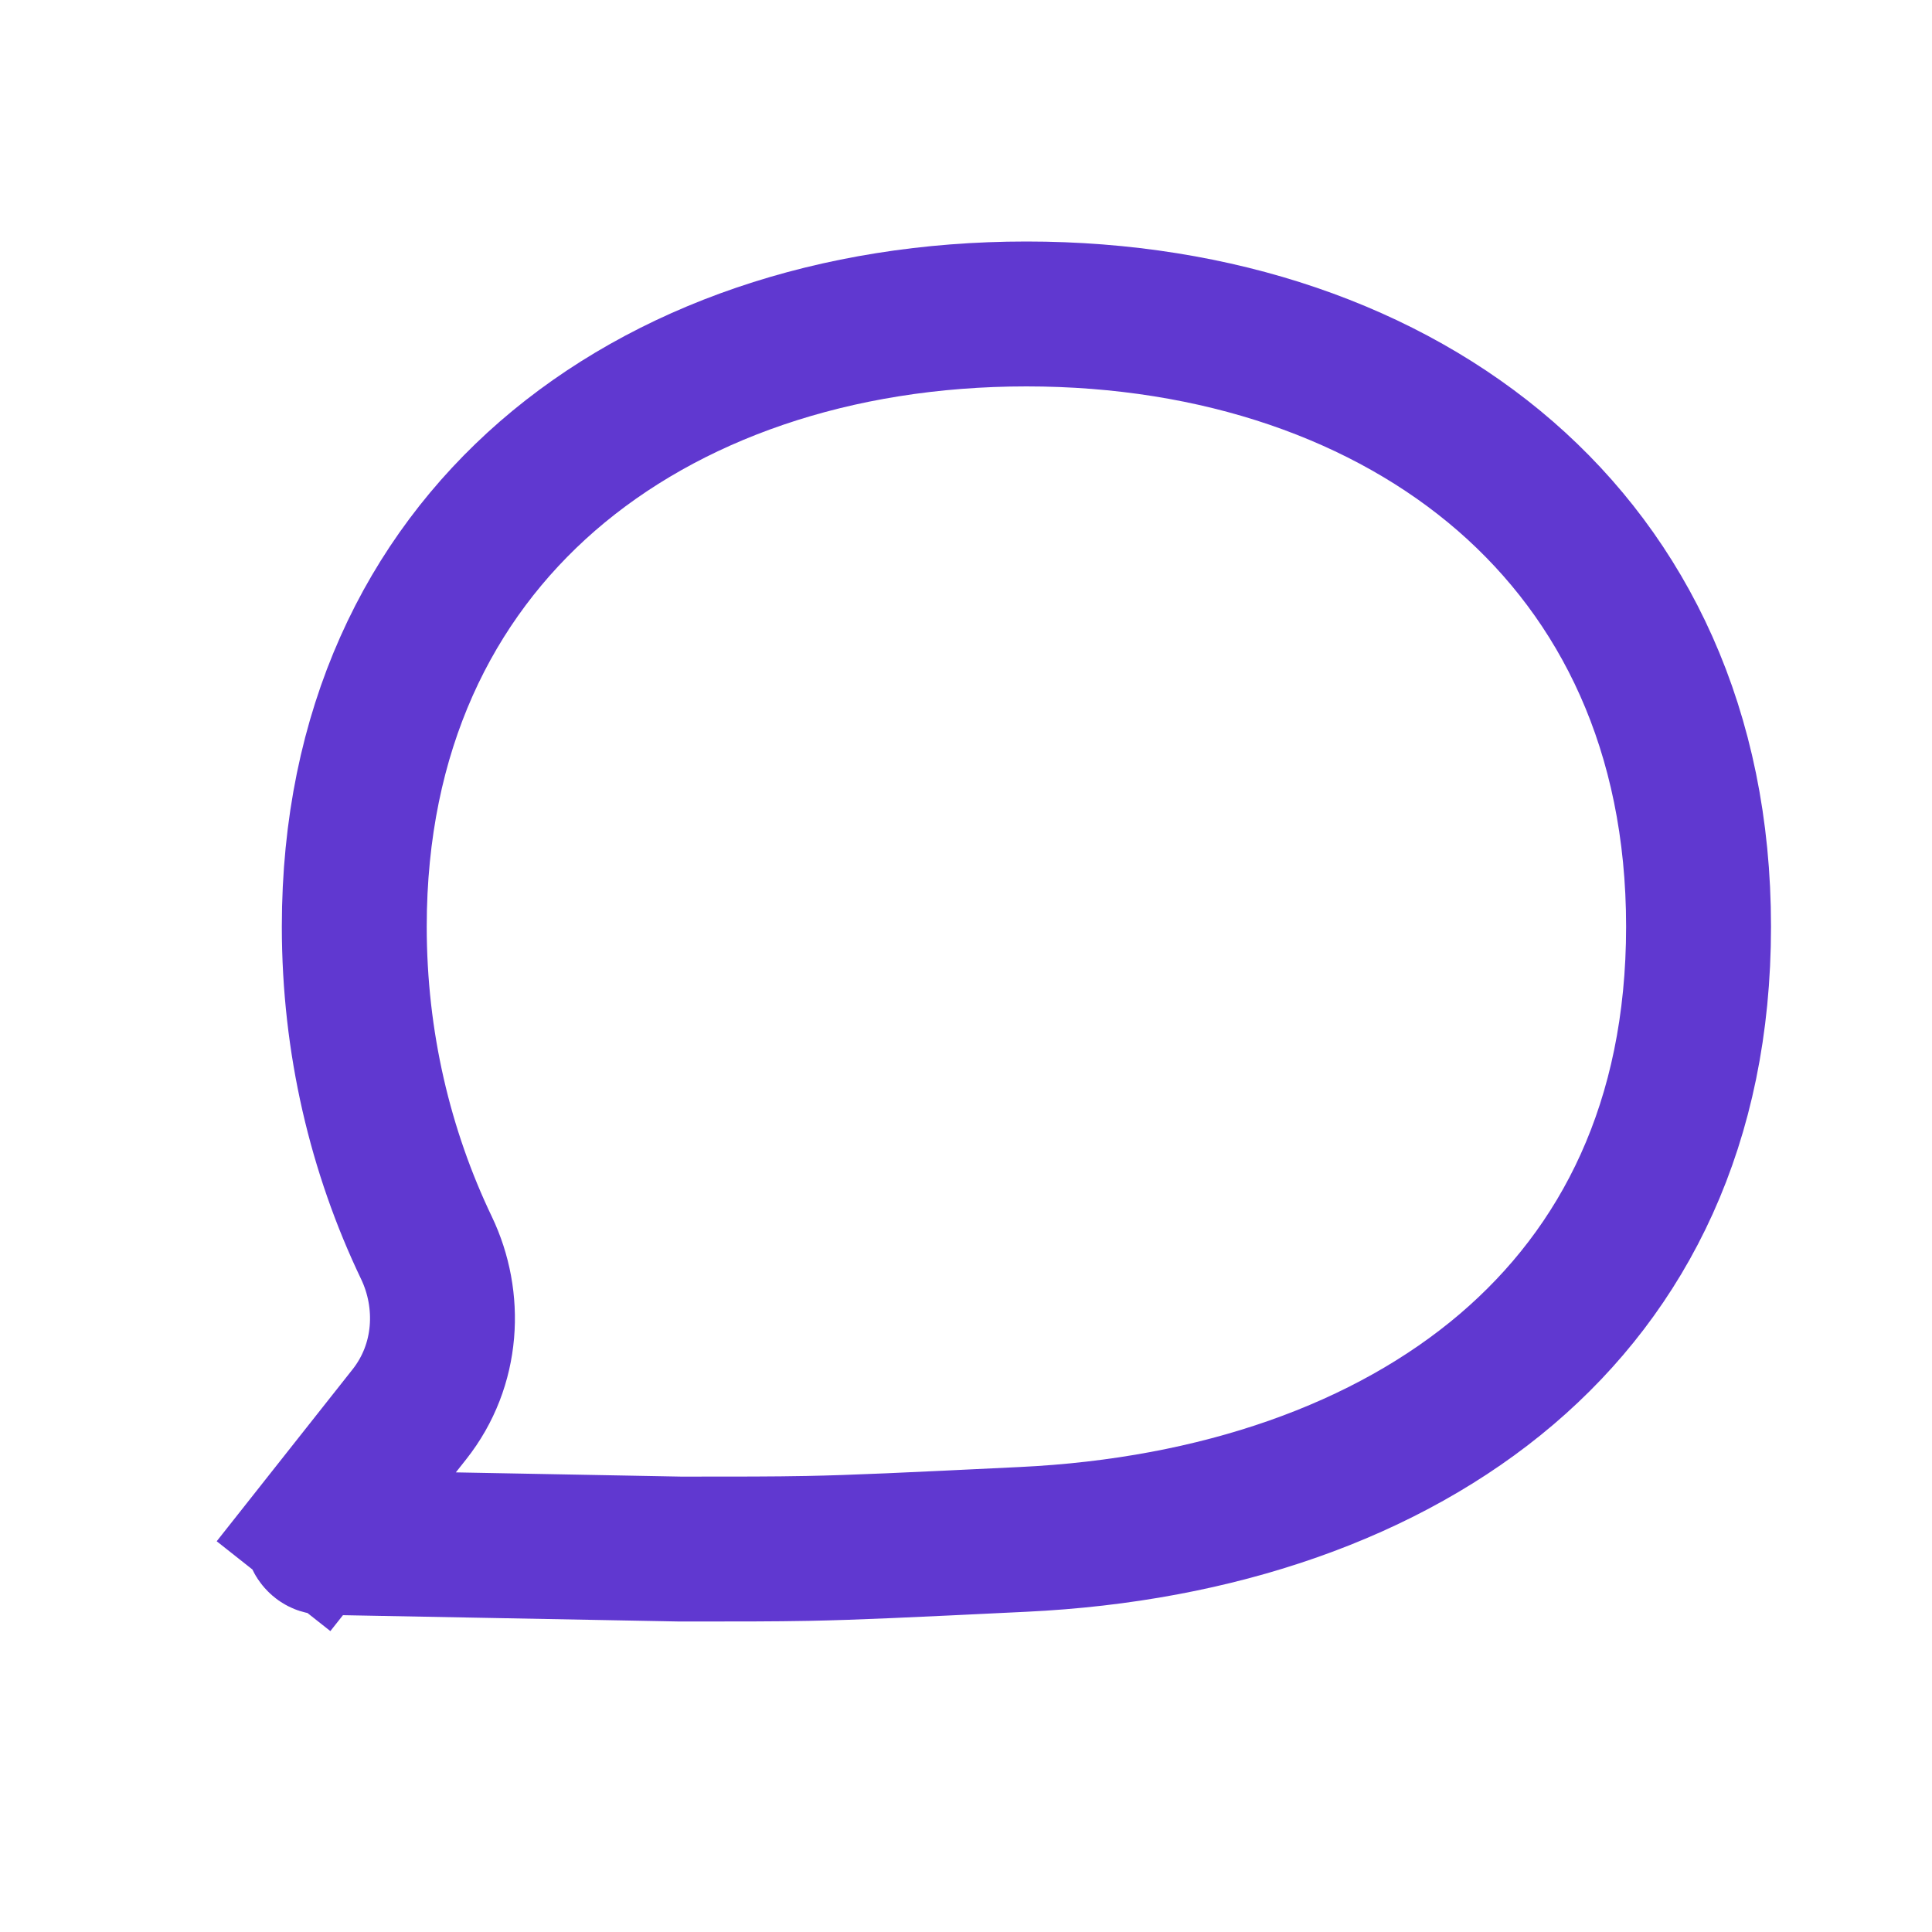
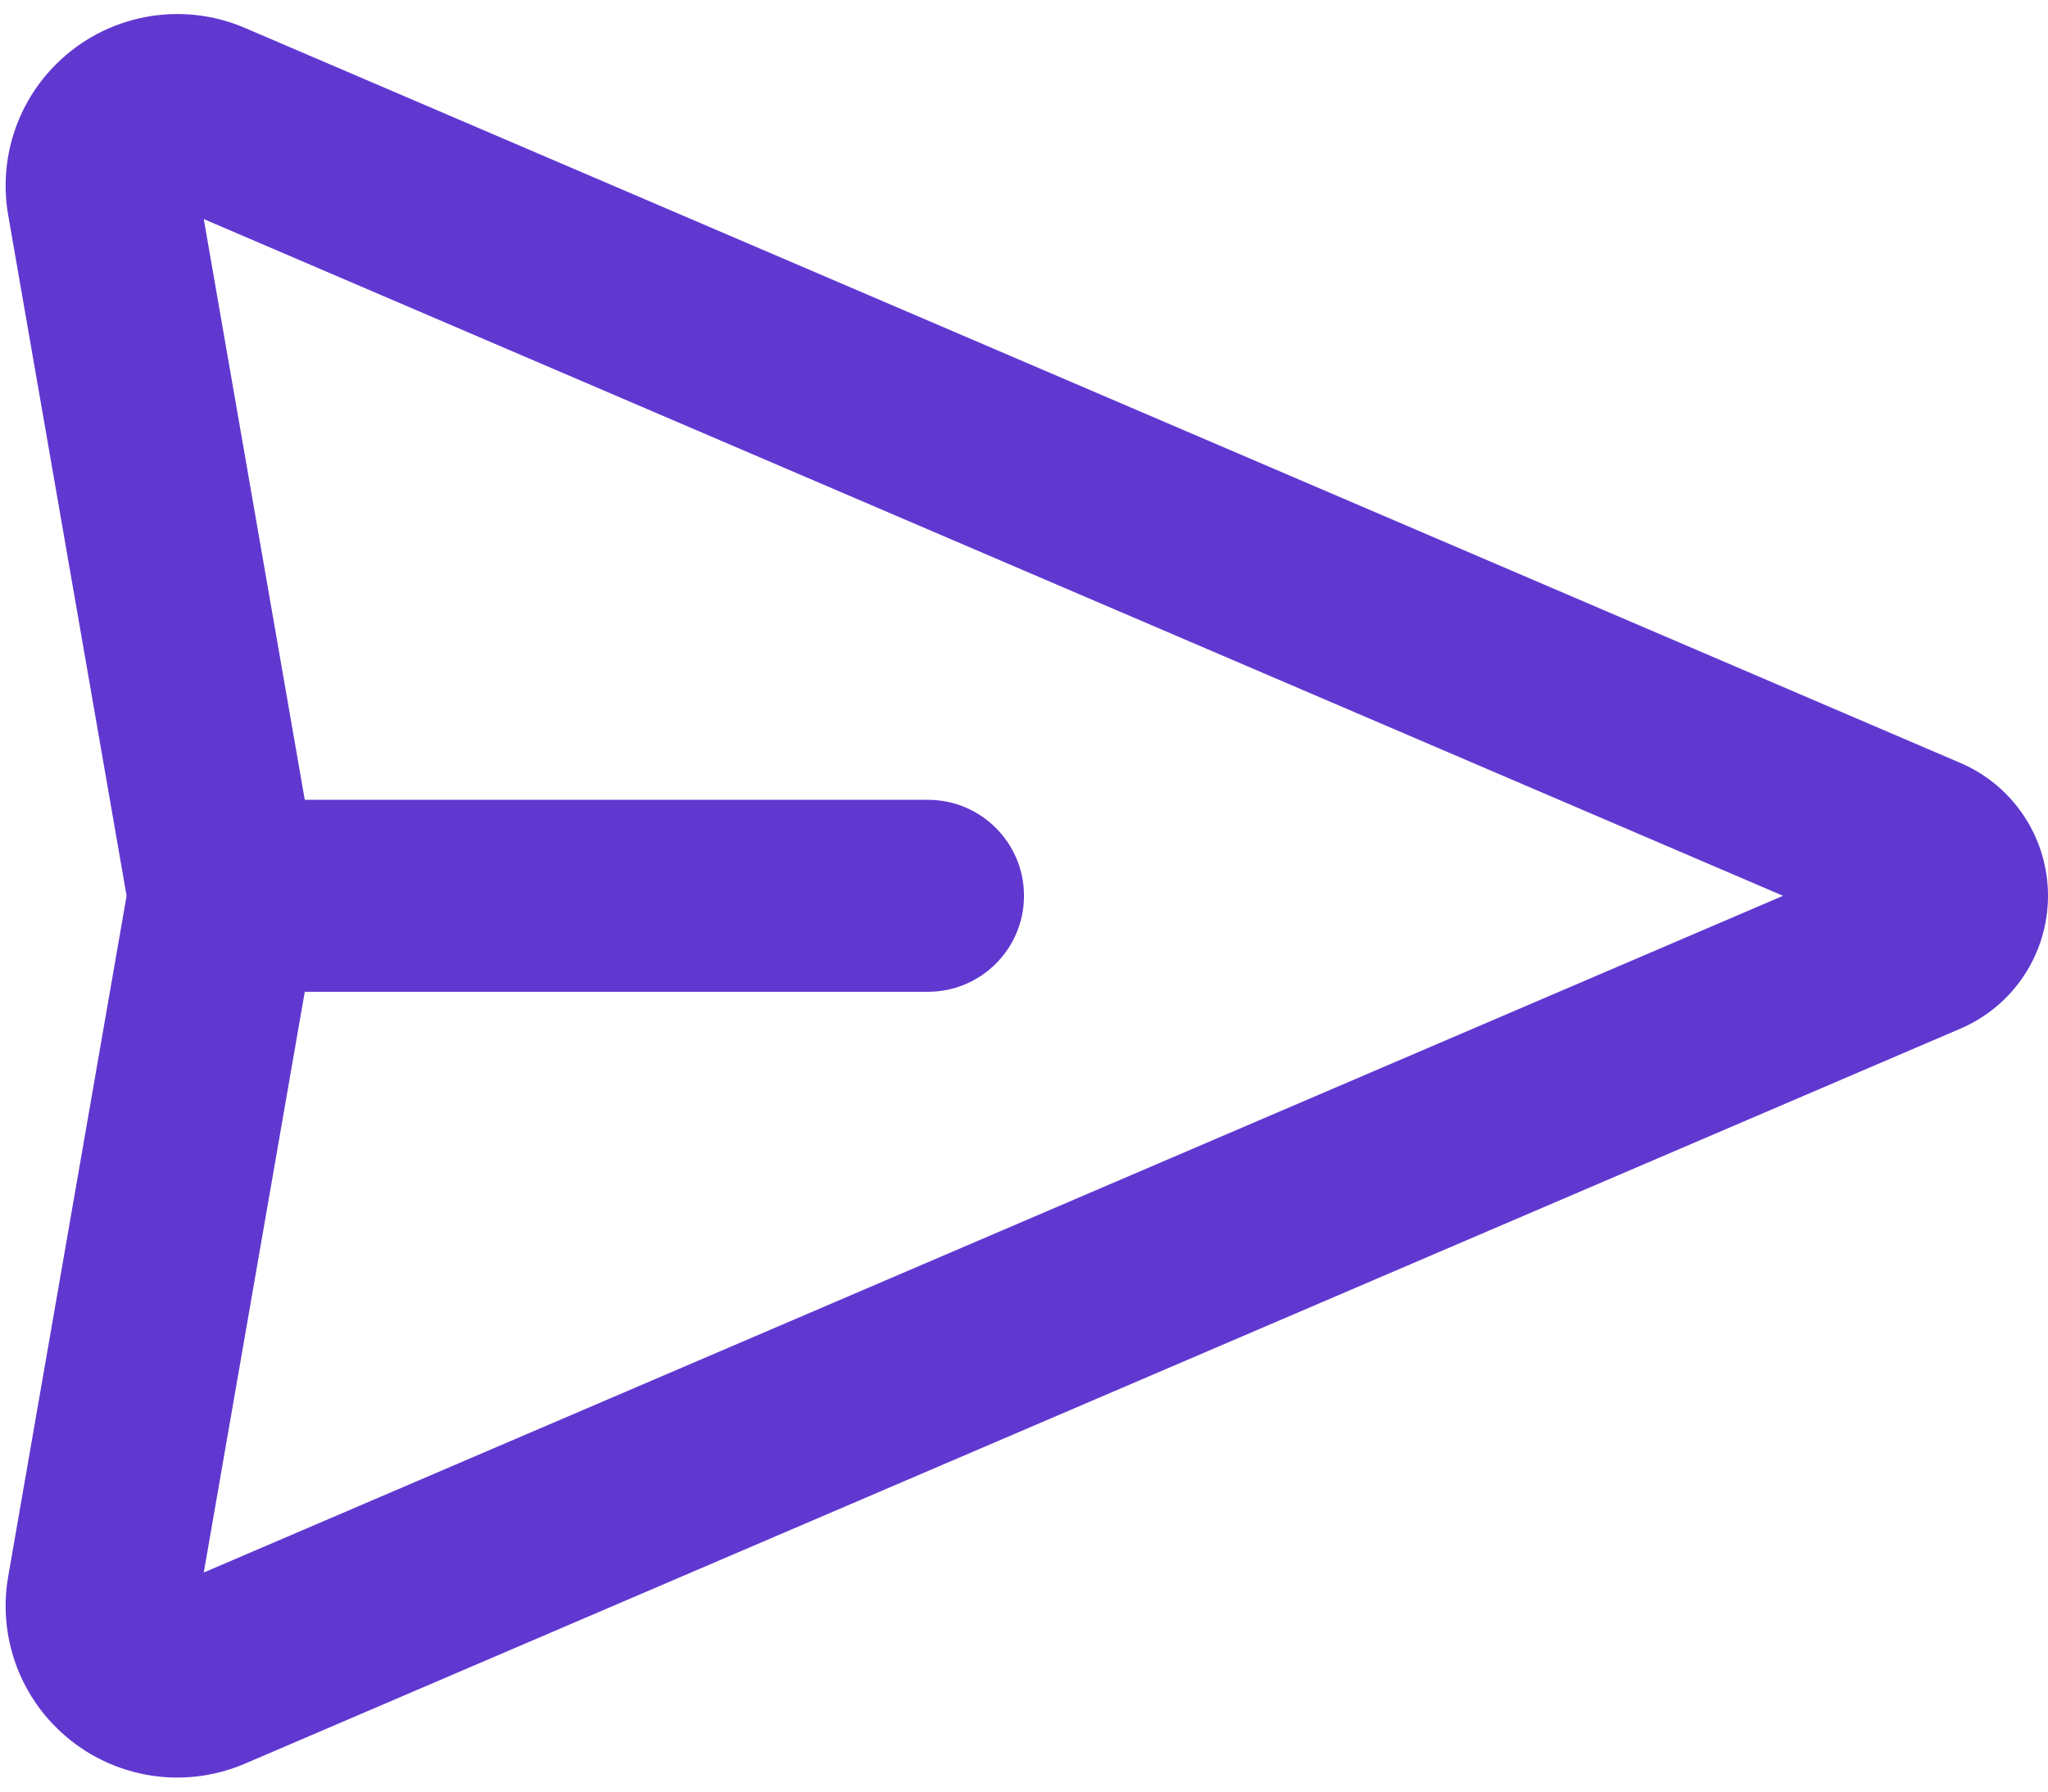
- <svg xmlns="http://www.w3.org/2000/svg" width="24" height="24" viewBox="0 0 24 24" fill="none">
-   <path d="M4.033 19.16C4.003 19.16 3.989 19.152 3.98 19.146C3.968 19.138 3.954 19.124 3.944 19.103C3.935 19.082 3.932 19.062 3.933 19.048C3.934 19.038 3.938 19.022 3.956 18.998L3.25 18.44L3.956 18.998L5.085 17.57C5.571 16.956 5.606 16.146 5.298 15.502C4.725 14.305 4.401 12.95 4.401 11.511C4.401 9.068 5.332 7.192 6.8 5.915C8.283 4.627 10.374 3.9 12.751 3.9C15.127 3.9 17.218 4.627 18.701 5.915C20.169 7.192 21.1 9.068 21.1 11.511C21.1 13.951 20.178 15.763 18.716 17.009C17.232 18.273 15.127 19.008 12.707 19.123C11.239 19.194 10.636 19.223 10.033 19.235C9.608 19.243 9.183 19.243 8.456 19.243L4.033 19.16Z" stroke="#6038D0" stroke-width="1.8" />
+ <svg xmlns="http://www.w3.org/2000/svg" width="16" height="14" viewBox="0 0 16 14" fill="none">
+   <path fill-rule="evenodd" clip-rule="evenodd" d="M1.592 1.712L2.381 6.25H7.25C7.664 6.25 8 6.586 8 7C8 7.414 7.664 7.75 7.25 7.75H2.381L1.592 12.288L13.93 7L1.592 1.712ZM0.989 7L0.064 1.681C-0.011 1.251 0.128 0.811 0.437 0.503C0.825 0.115 1.409 0.002 1.913 0.218L15.316 5.962C15.731 6.14 16 6.548 16 7C16 7.452 15.731 7.86 15.316 8.038L1.913 13.782C1.409 13.998 0.825 13.885 0.437 13.497C0.128 13.189 -0.011 12.749 0.064 12.319L0.989 7Z" fill="#6038D0" />
</svg>
